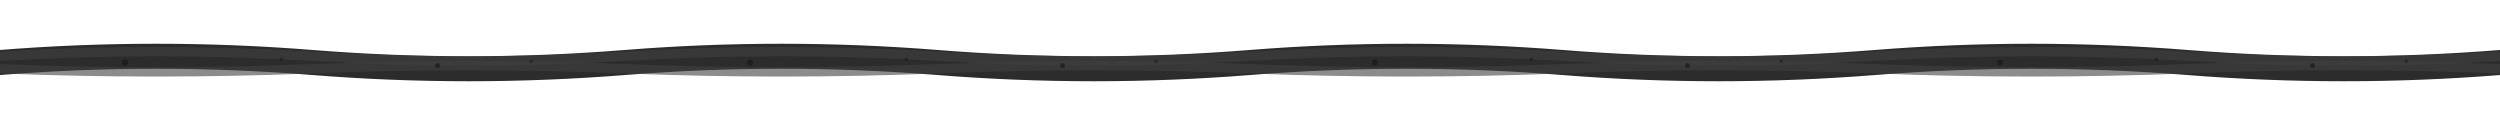
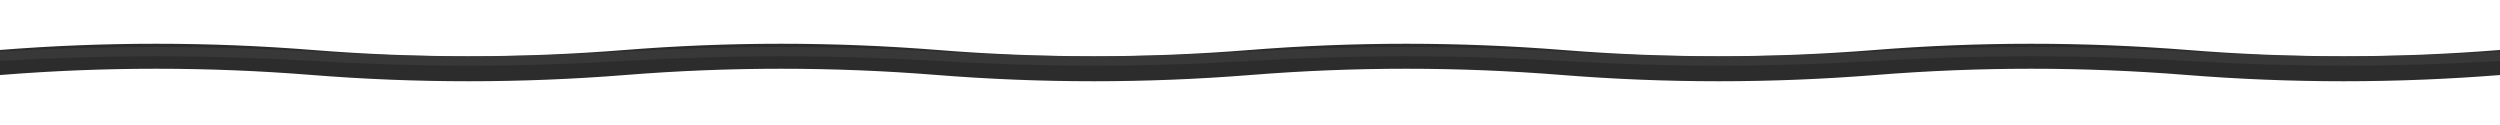
<svg xmlns="http://www.w3.org/2000/svg" width="400" height="20" viewBox="0 0 400 20">
  <defs>
    <pattern id="printedLine" x="0" y="0" width="100" height="20" patternUnits="userSpaceOnUse">
      <path d="M0,10 Q25,8 50,10 T100,10" stroke="#2c2c2c" stroke-width="4" fill="none" stroke-linecap="round" />
      <path d="M0,9 Q25,7.5 50,9 T100,9" stroke="#404040" stroke-width="1.5" fill="none" opacity="0.6" />
-       <path d="M0,11 Q25,12 50,11 T100,11" stroke="#404040" stroke-width="1.5" fill="none" opacity="0.6" />
-       <circle cx="20" cy="10" r="0.5" fill="#1a1a1a" opacity="0.8" />
-       <circle cx="45" cy="9.5" r="0.3" fill="#1a1a1a" opacity="0.6" />
-       <circle cx="70" cy="10.5" r="0.4" fill="#1a1a1a" opacity="0.7" />
-       <circle cx="85" cy="9.8" r="0.3" fill="#1a1a1a" opacity="0.5" />
    </pattern>
  </defs>
  <rect x="0" y="0" width="400" height="20" fill="url(#printedLine)" />
</svg>
